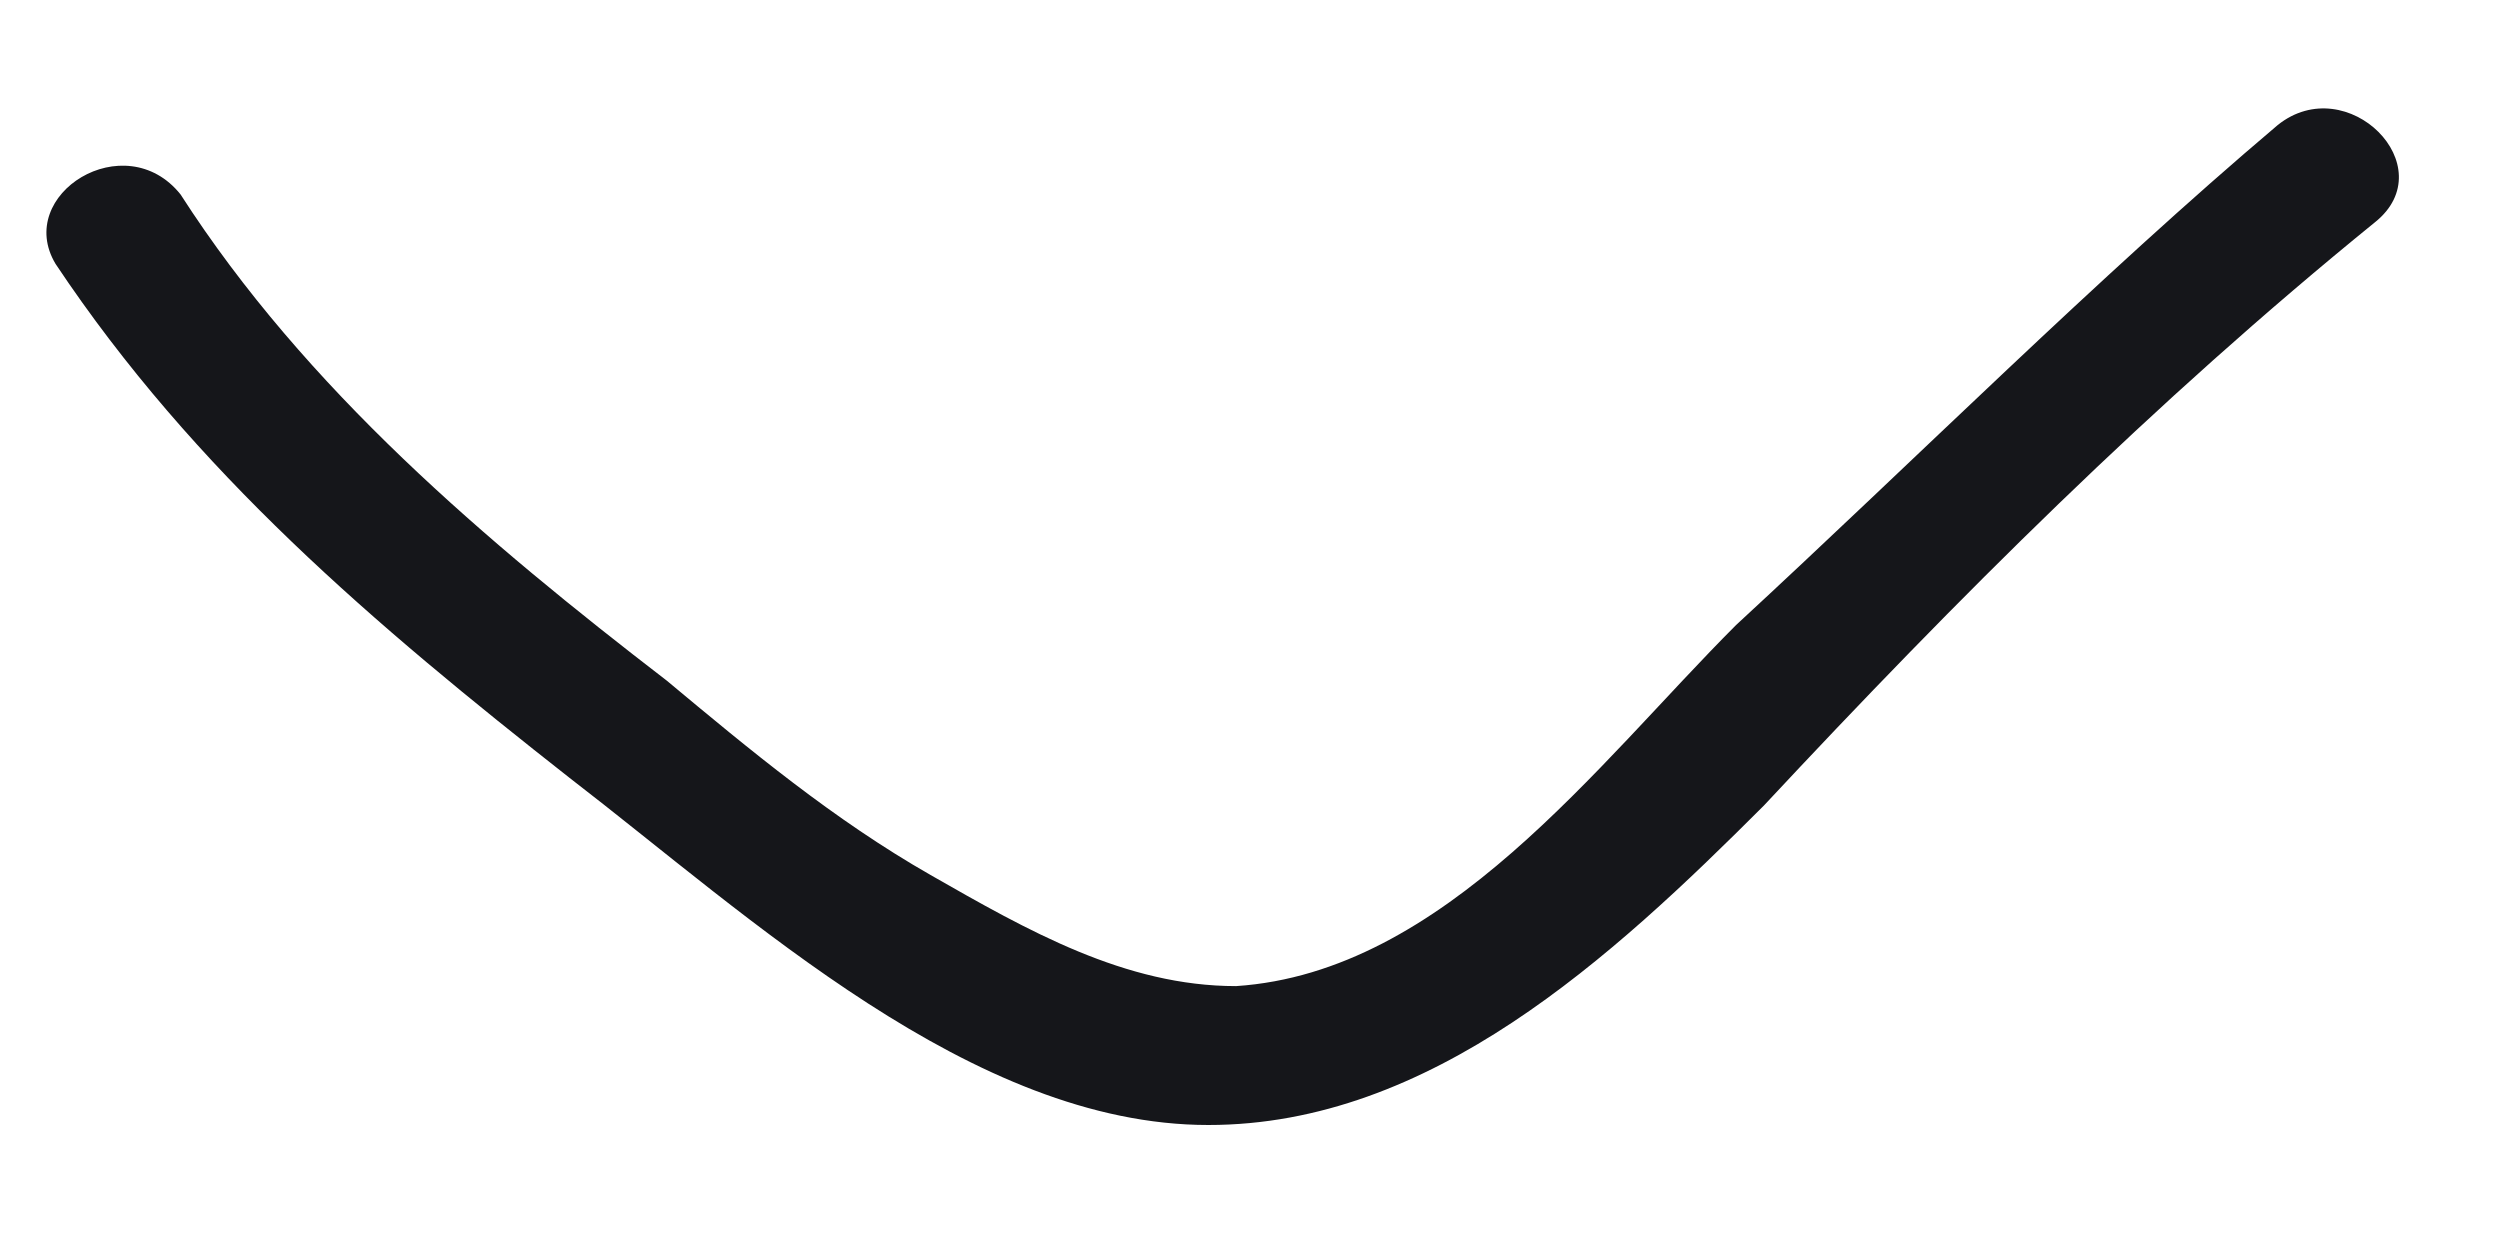
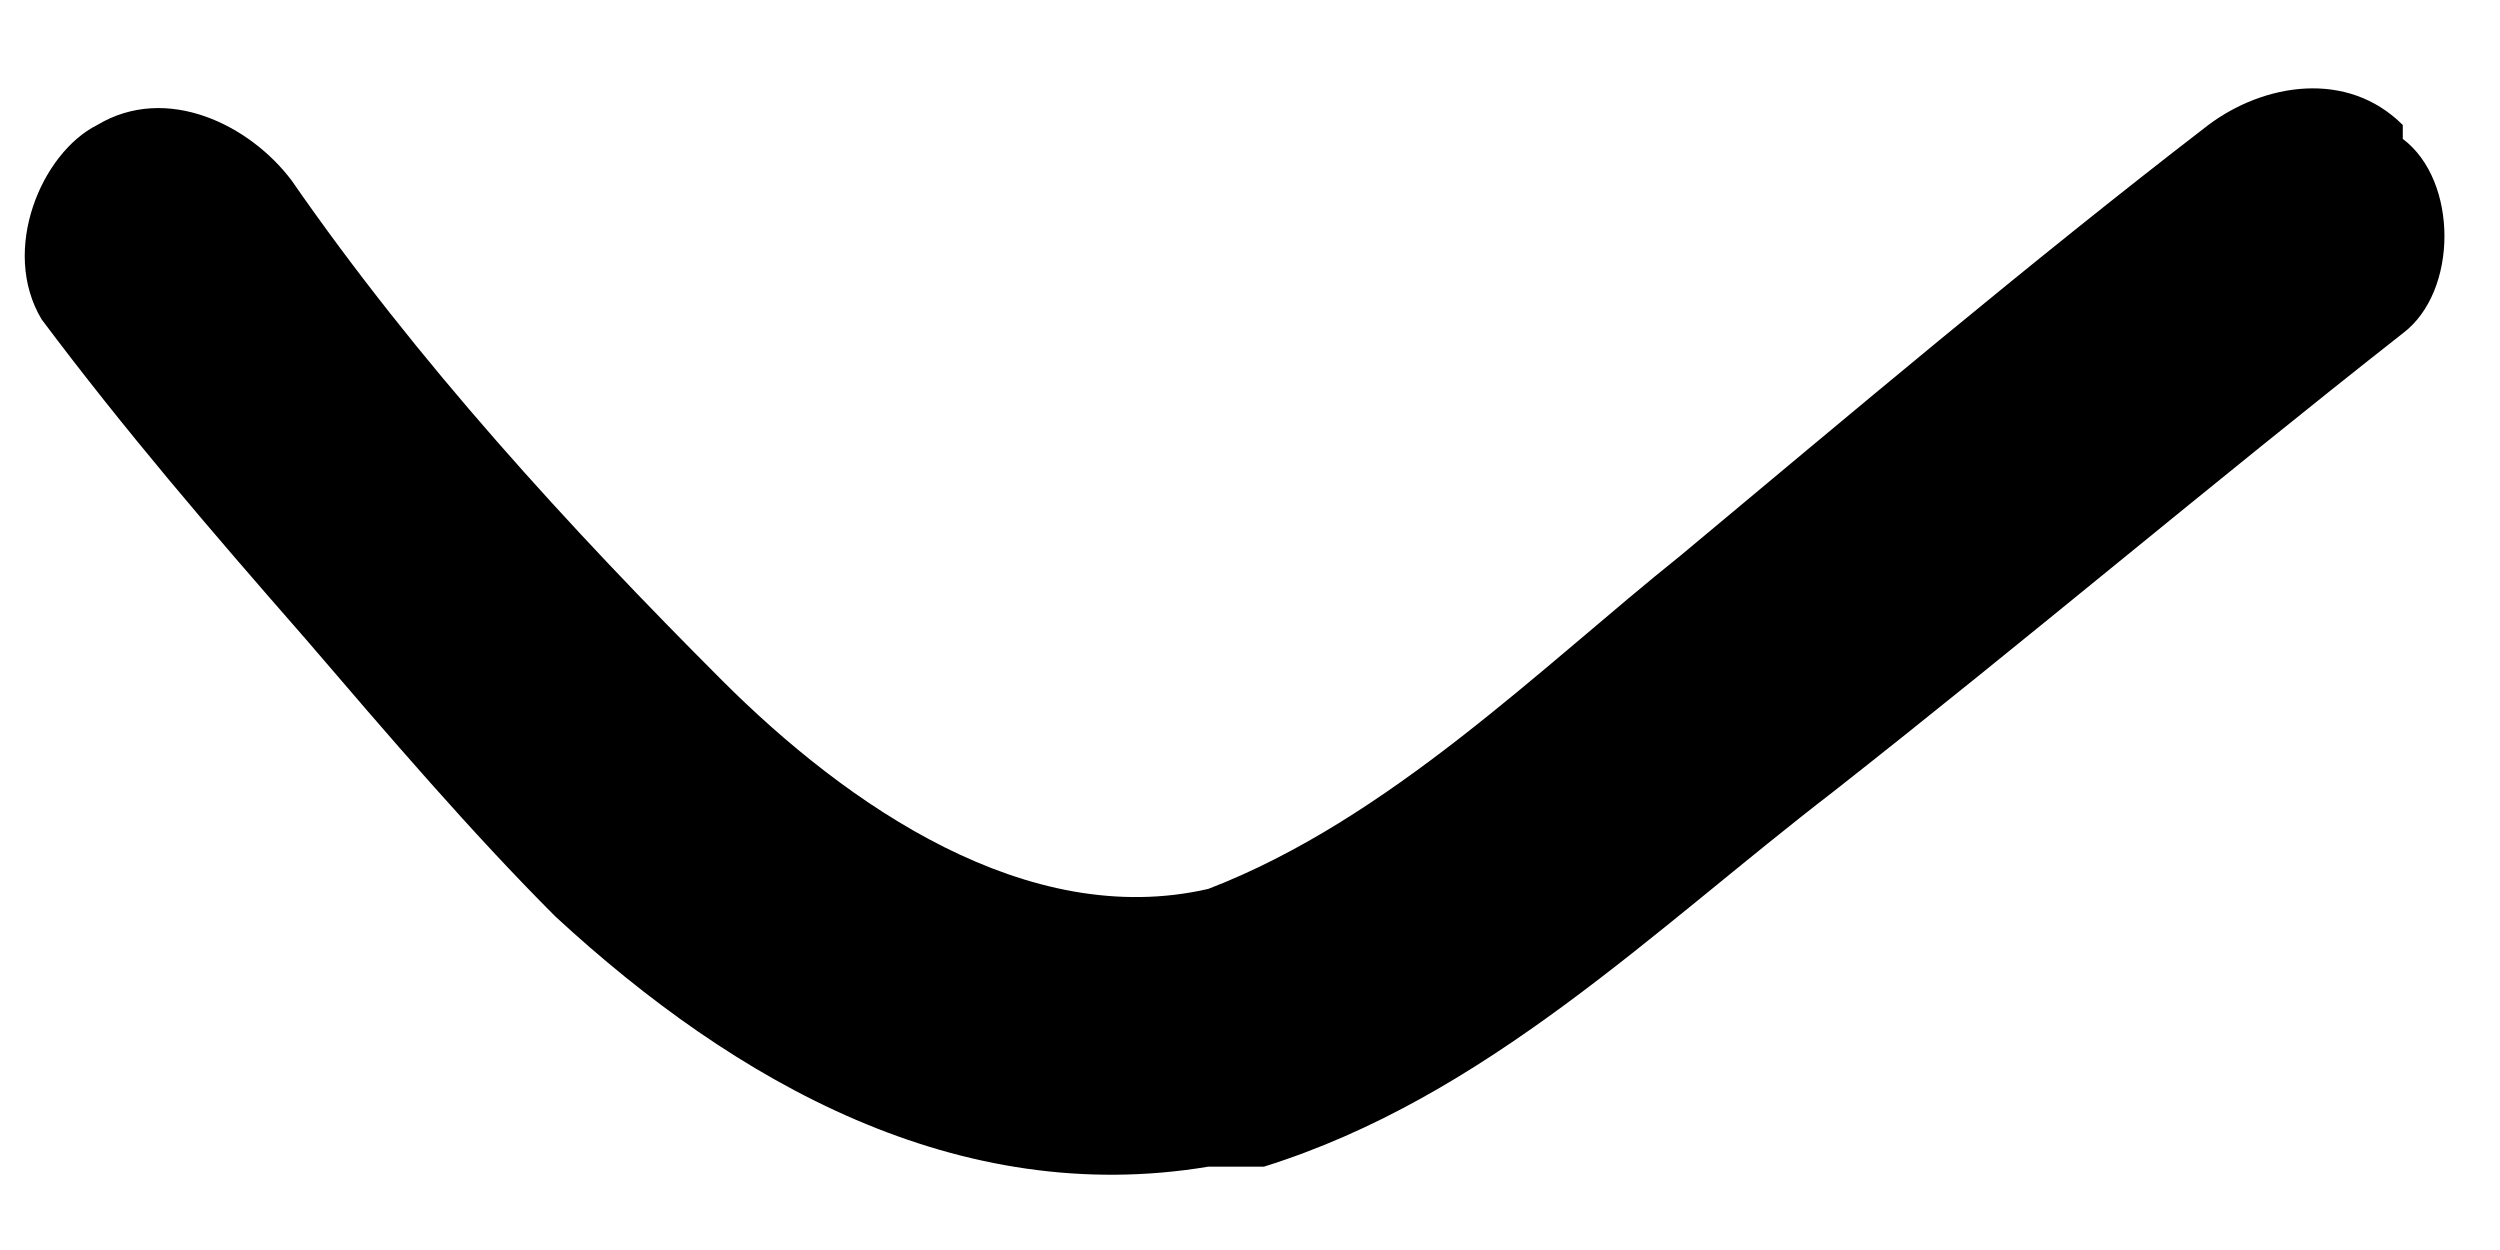
<svg xmlns="http://www.w3.org/2000/svg" id="Layer_1" version="1.1" viewBox="0 0 18 9">
  <defs>
    <style>
      .st0 {
        fill: #15161a;
      }
    </style>
  </defs>
-   <path class="st0" d="M16.4.9c-1.3,1.1-2.6,2.4-3.9,3.6-1,1-2.1,2.5-3.6,2.6-.8,0-1.5-.4-2.2-.8-.7-.4-1.3-.9-1.9-1.4-1.3-1-2.6-2.1-3.5-3.5-.4-.5-1.2,0-.9.5,1,1.5,2.3,2.6,3.7,3.7,1.3,1,2.9,2.5,4.6,2.5,1.6,0,2.9-1.2,4-2.3,1.4-1.5,2.8-2.9,4.4-4.2.5-.4-.2-1.1-.7-.7Z" />
+   <path class="st0" d="M16.4.9c-1.3,1.1-2.6,2.4-3.9,3.6-1,1-2.1,2.5-3.6,2.6-.8,0-1.5-.4-2.2-.8s-1.3-.9-1.9-1.4c-1.3-1-2.6-2.1-3.5-3.5C.9.9,0,1.4.4,1.9c1,1.5,2.3,2.6,3.7,3.7,1.3,1,2.9,2.5,4.6,2.5s2.9-1.2,4-2.3c1.4-1.5,2.8-2.9,4.4-4.2.5-.4-.2-1.1-.7-.7Z" />
+   <path d="M17.3.9c-.4-.4-1-.3-1.4,0-1.3,1-2.6,2.1-3.8,3.1-1,.8-2.1,1.9-3.4,2.4,0,0,0,0,0,0-1.3.3-2.6-.6-3.5-1.5-1.1-1.1-2.2-2.3-3.1-3.6-.3-.4-.9-.7-1.4-.4-.4.2-.7.9-.4,1.4.6.8,1.2,1.5,1.9,2.3.6.7,1.2,1.4,1.8,2,1.3,1.2,2.9,2.1,4.7,1.8.1,0,.3,0,.4,0,1.6-.5,2.8-1.7,4.1-2.7,1.4-1.1,2.7-2.2,4.1-3.3.4-.3.4-1.1,0-1.4Z" />
</svg>
